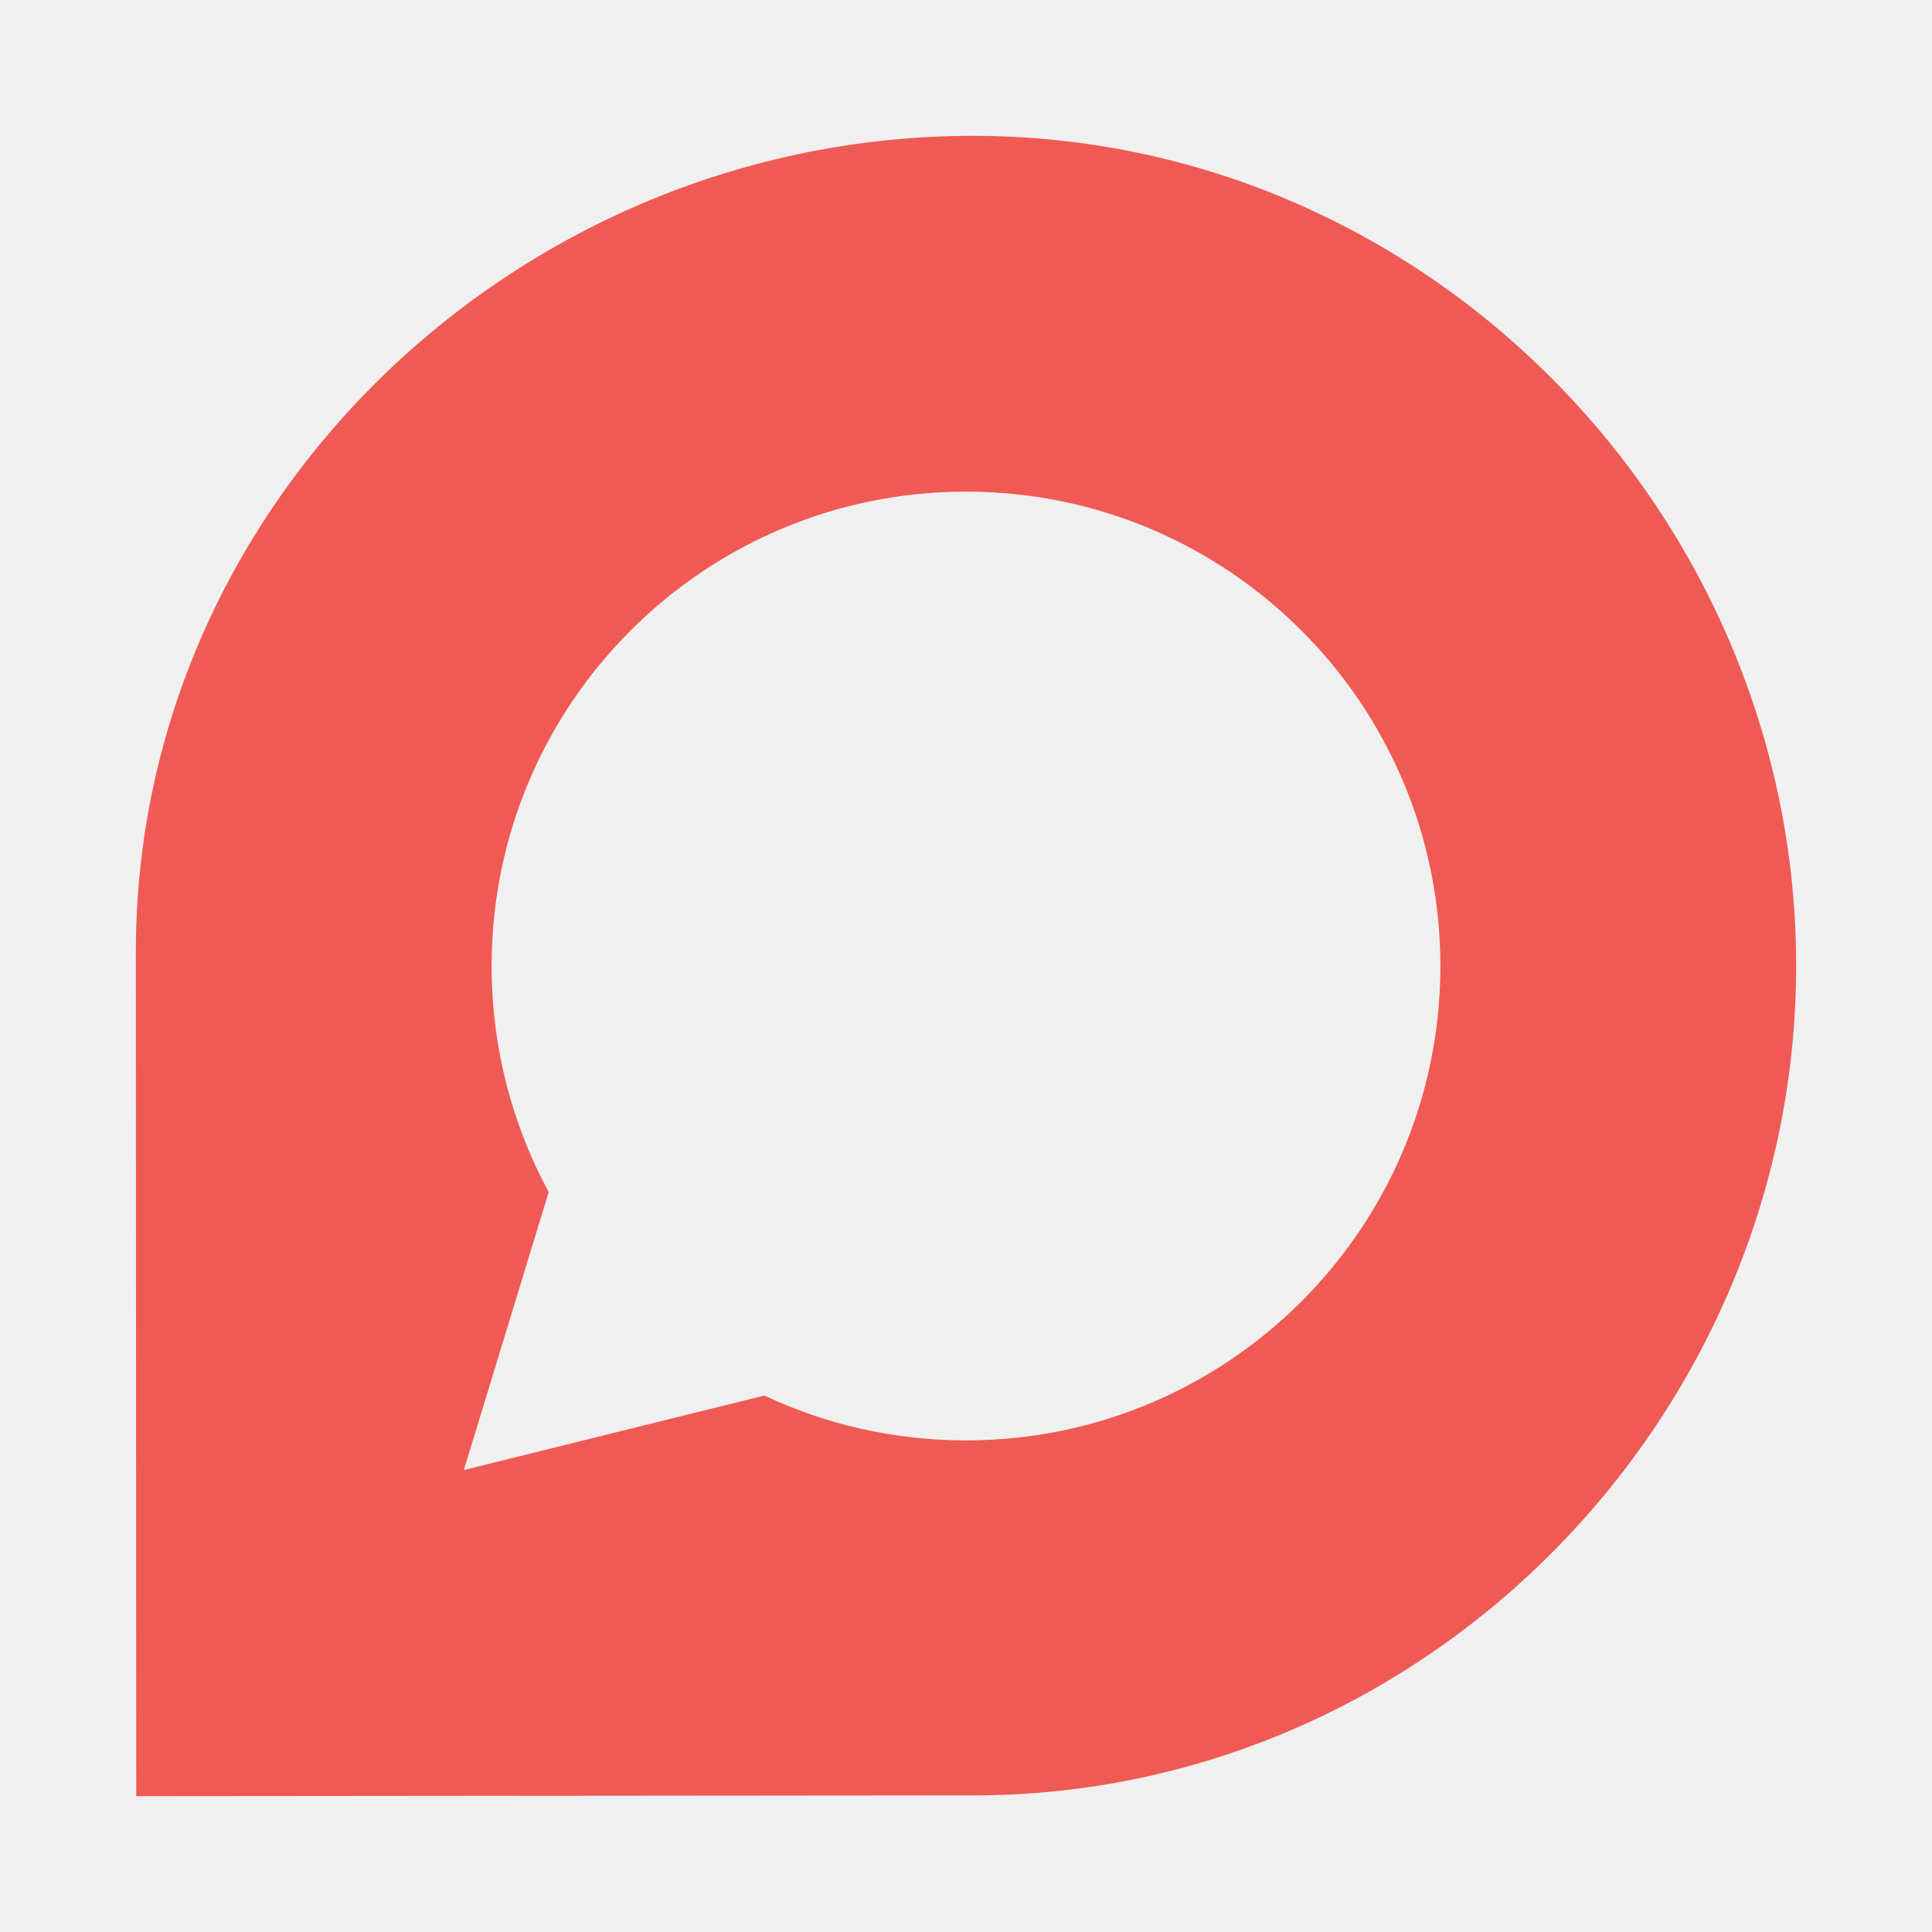
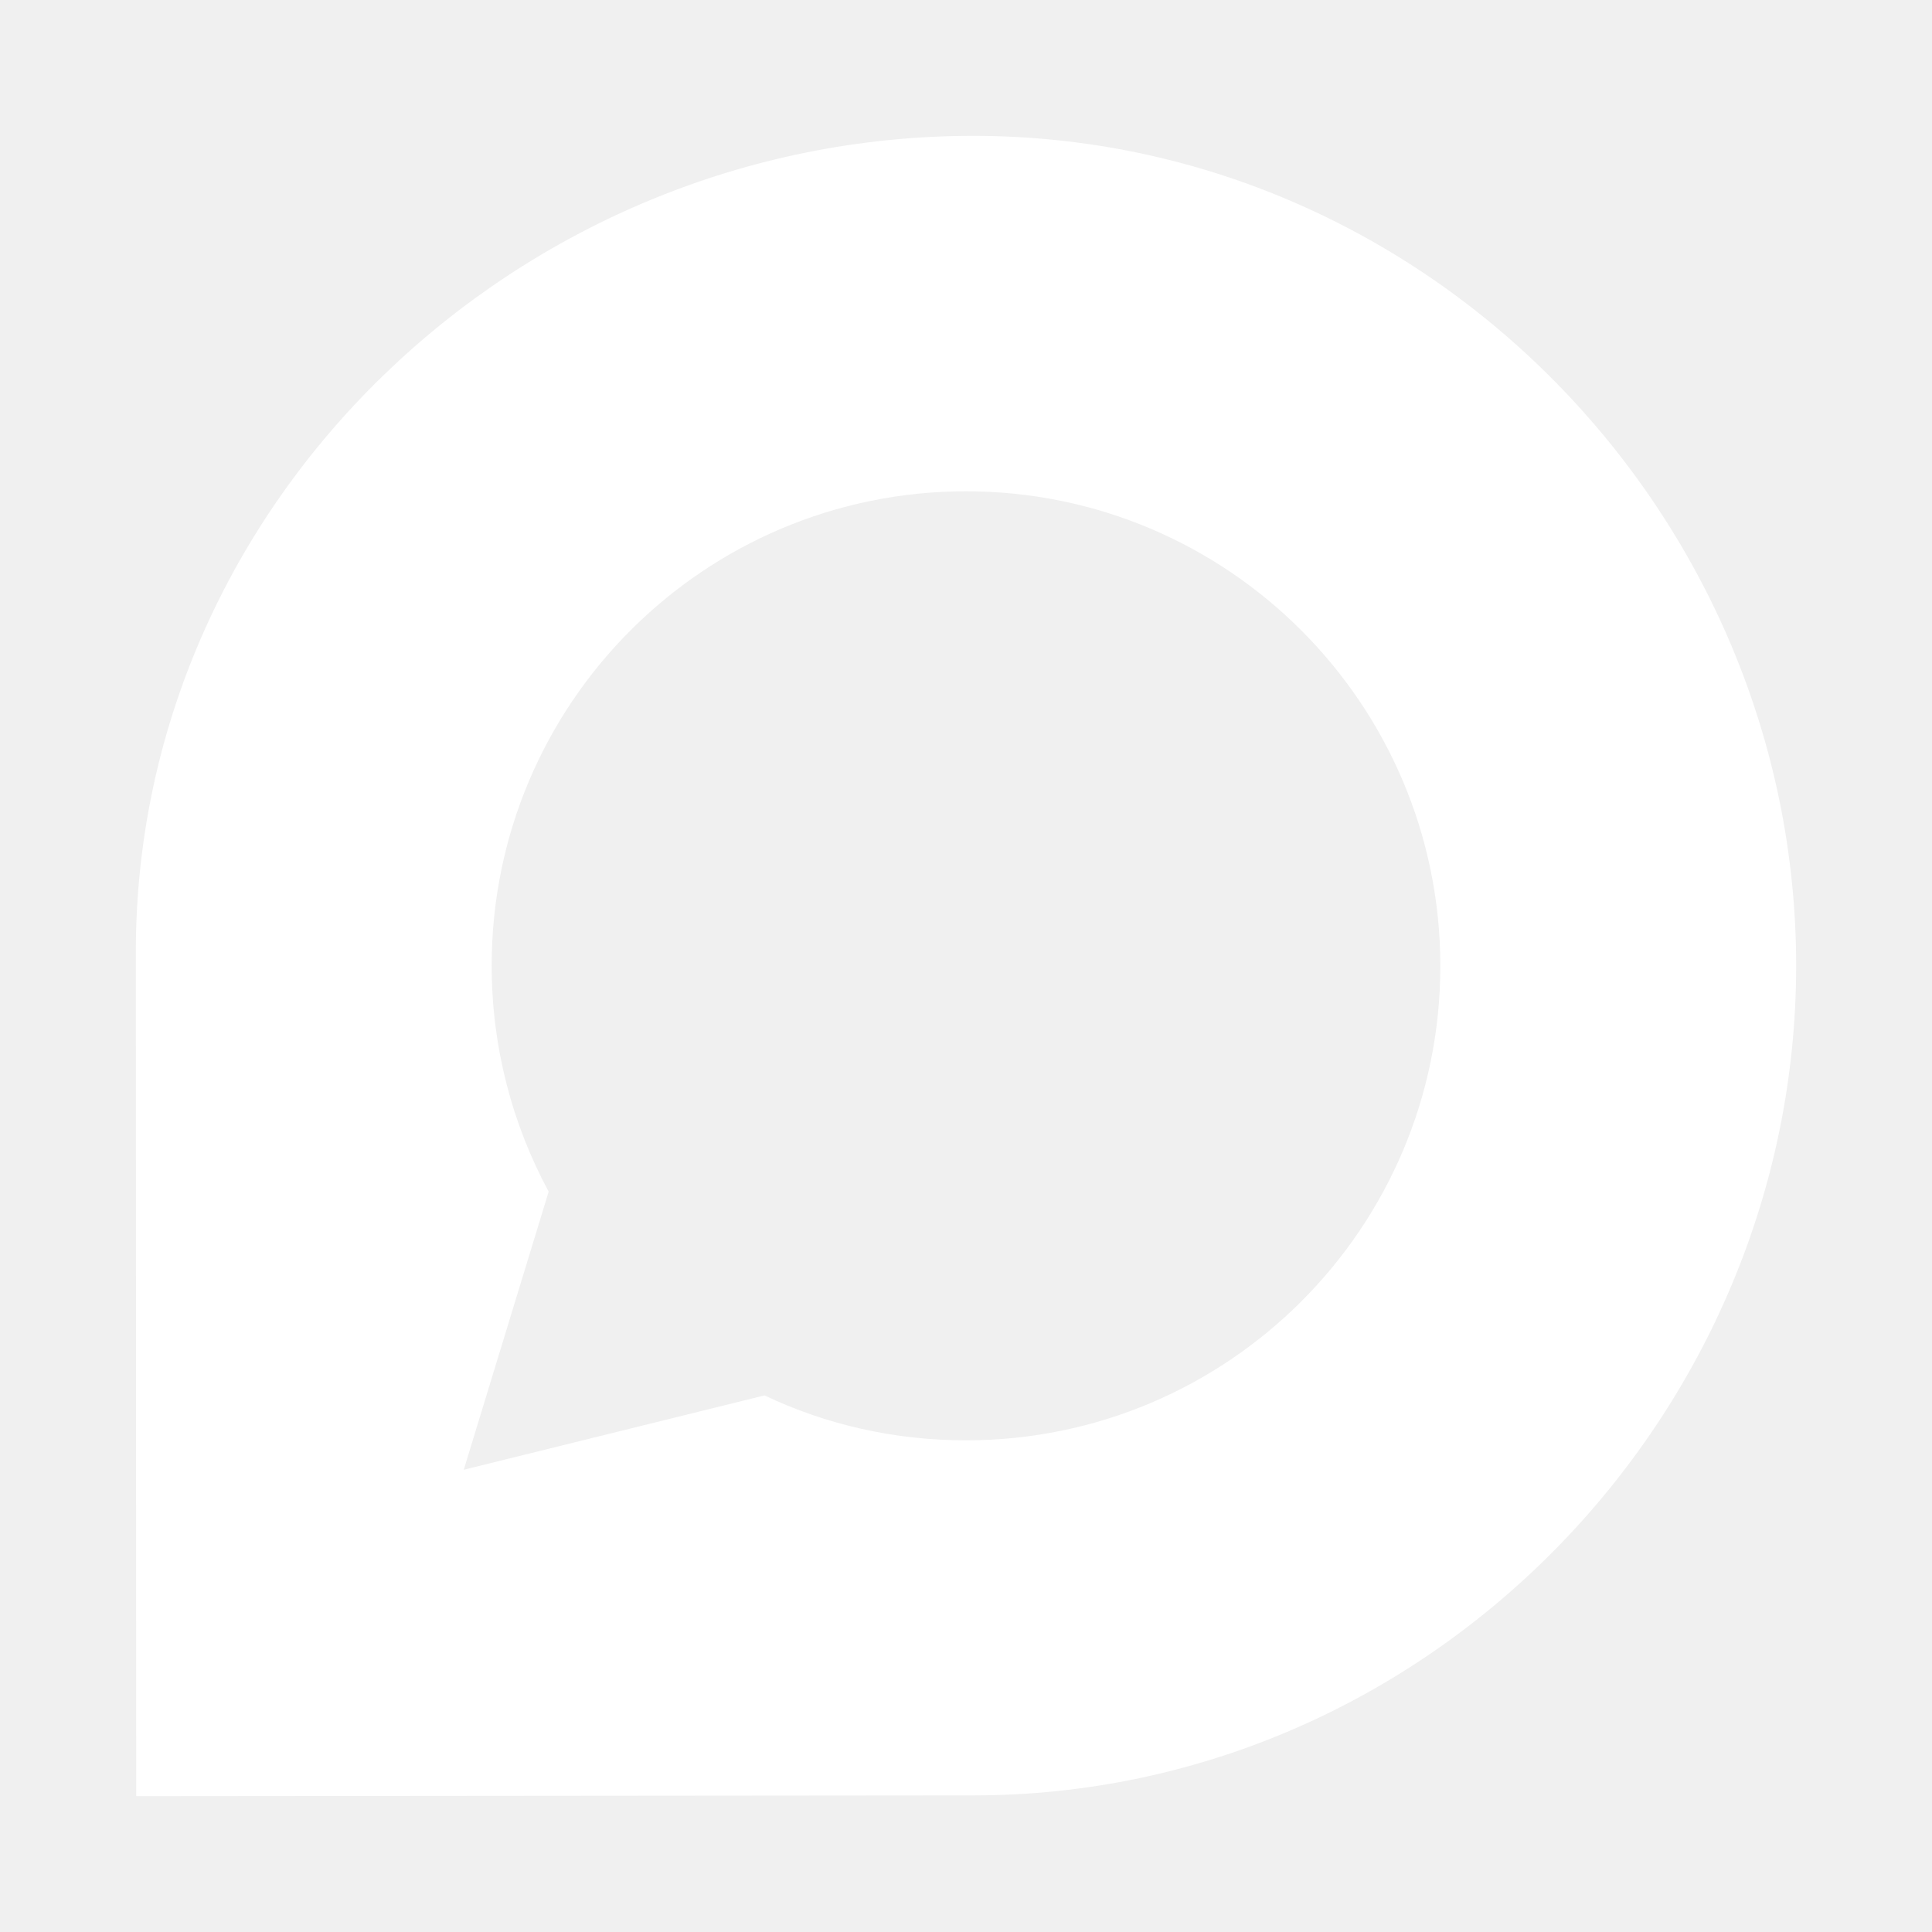
- <svg xmlns="http://www.w3.org/2000/svg" height="512px" style="enable-background:new 0 0 512 512;" version="1.1" viewBox="0 0 512 512" width="512px" xml:space="preserve">
+ <svg xmlns="http://www.w3.org/2000/svg" version="1.1" id="Layer_1" x="0px" y="0px" viewBox="0 0 512 512" style="enable-background:new 0 0 512 512;" xml:space="preserve">
+   <style type="text/css">
+ 	.st0{fill:#FFFFFF;}
+ </style>
  <g id="comp_x5F_92-discourse">
    <g>
-       <path d="    M257.865,36.001c-120.409,0-221.863,96.74-221.863,216.17c0,3.829,0.098,223.828,0.098,223.828l221.766-0.197    c120.509,0,218.133-100.47,218.133-219.898S378.374,36.001,257.865,36.001z M256.001,381.715c-19.054,0-37.224-4.226-53.43-11.884    l-79.65,19.741l22.489-73.662c-9.624-17.776-15.123-38.205-15.123-59.91c0-69.437,56.276-125.713,125.714-125.713    S381.714,186.563,381.714,256C381.714,325.439,325.438,381.715,256.001,381.715z" style="fill:#F05A55;stroke:#none;stroke-width:20;stroke-linecap:round;stroke-linejoin:round;stroke-miterlimit:10;" />
+       <path class="st0" d="M257.9,36C137.5,36,36,132.7,36,252.2C36,256,36.1,476,36.1,476l221.8-0.2c120.5,0,218.1-100.5,218.1-219.9    S378.4,36,257.9,36z M256,381.7c-19.1,0-37.2-4.2-53.4-11.9l-79.7,19.7l22.5-73.7c-9.6-17.8-15.1-38.2-15.1-59.9    c0-69.4,56.3-125.7,125.7-125.7S381.7,186.6,381.7,256C381.7,325.4,325.4,381.7,256,381.7z" />
    </g>
  </g>
-   <g id="Layer_1" />
+   <g id="Layer_1_1_">
+ </g>
</svg>
